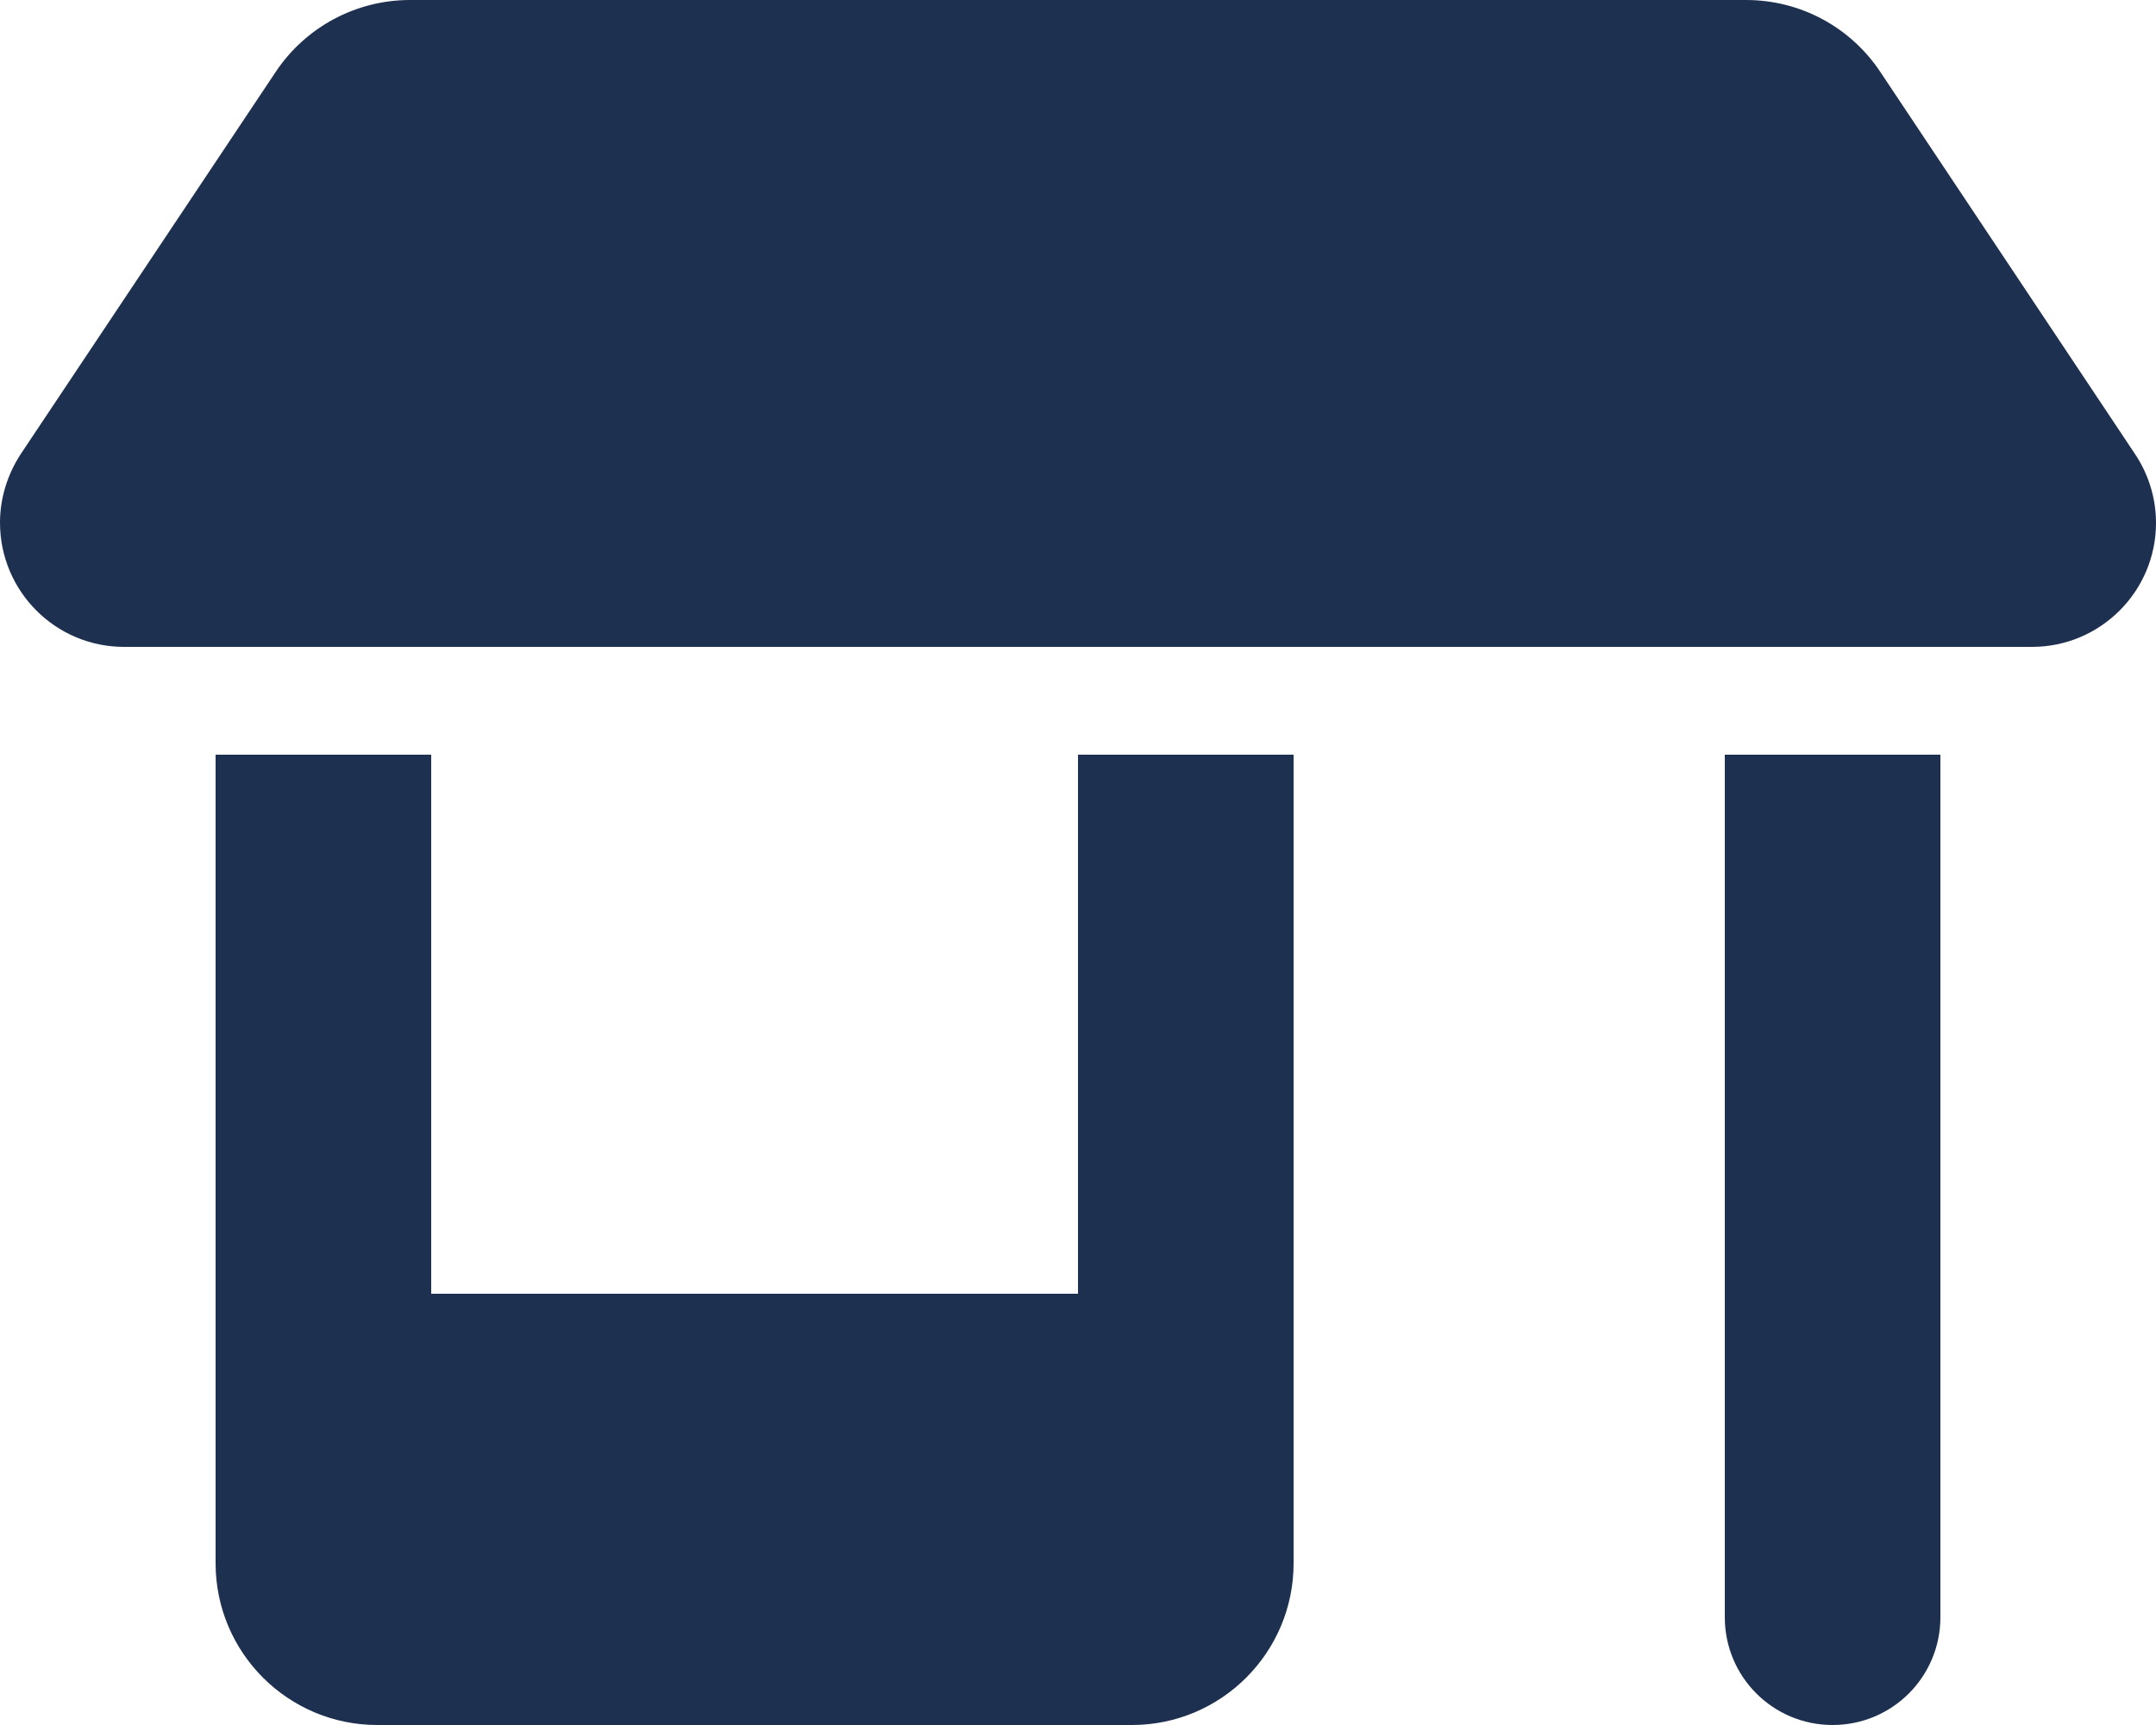
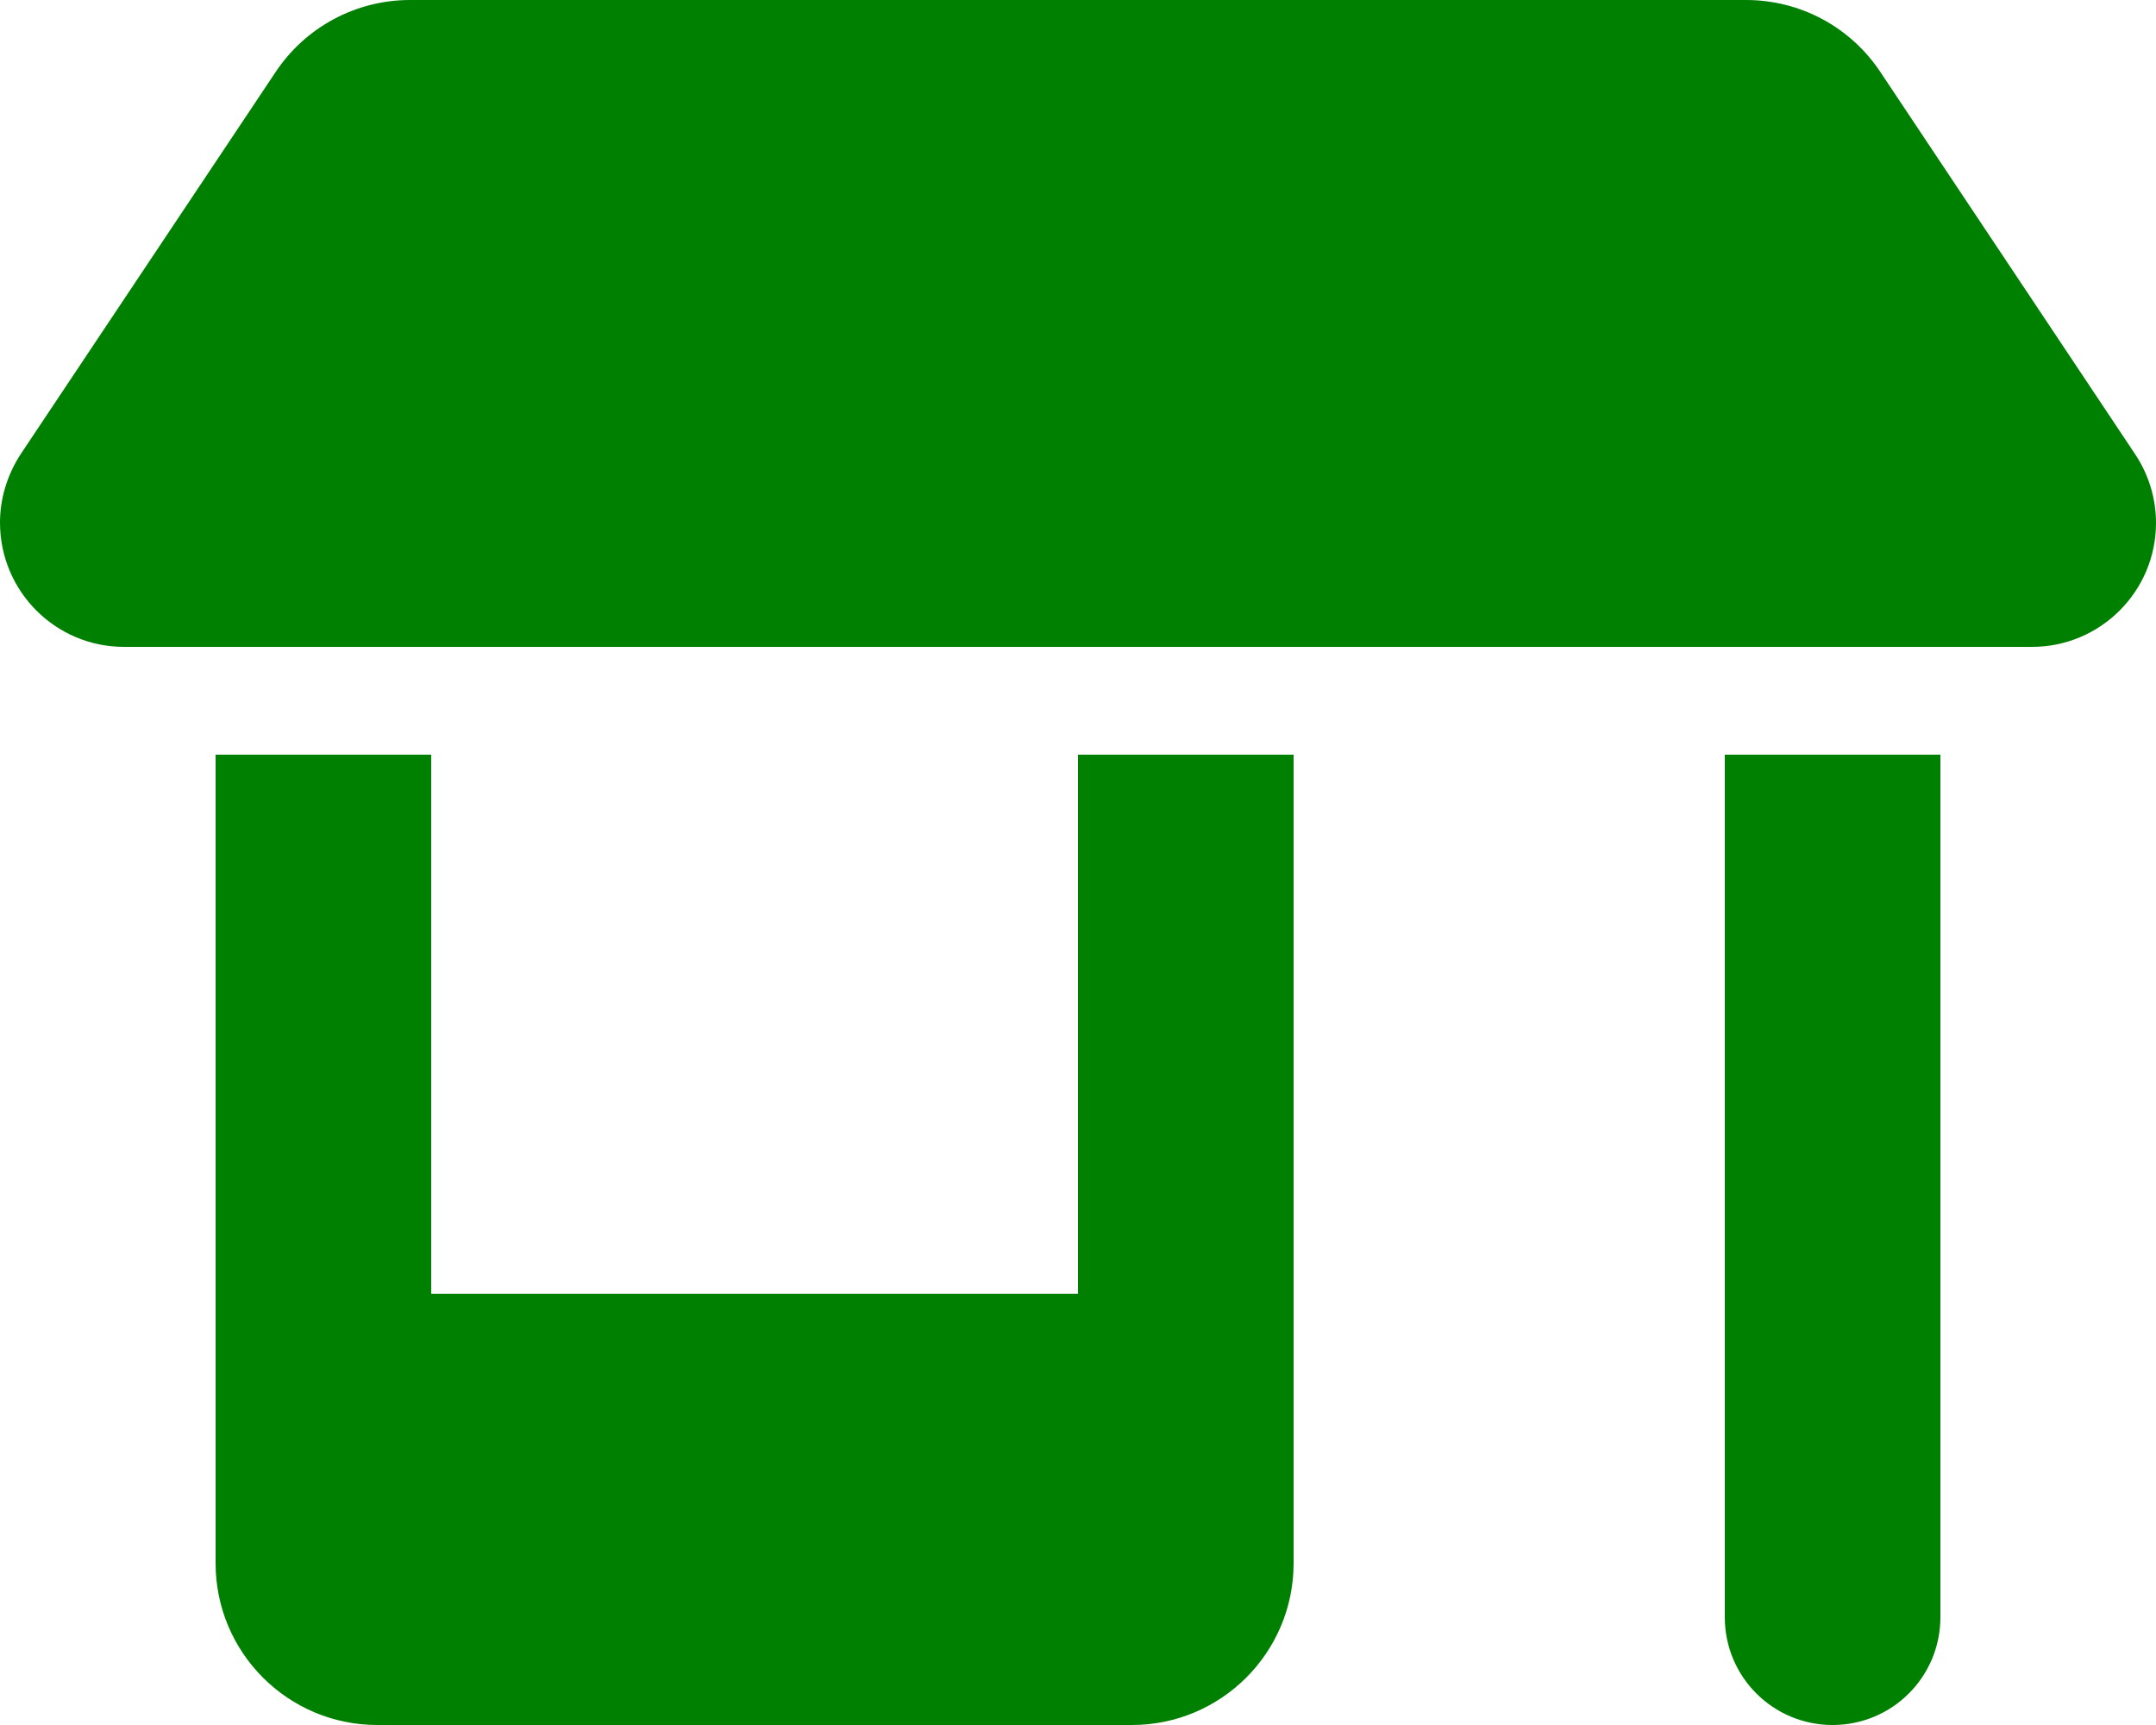
<svg xmlns="http://www.w3.org/2000/svg" height="16" width="20" viewBox="0 0 640 512">
-   <path opacity="1" fill="#1E3050" d="M36.8 192H603.2c20.3 0 36.8-16.5 36.8-36.8c0-7.3-2.2-14.4-6.2-20.4L558.2 21.4C549.3 8 534.4 0 518.3 0H121.7c-16 0-31 8-39.9 21.4L6.2 134.7c-4 6.1-6.2 13.2-6.2 20.4C0 175.5 16.5 192 36.8 192zM64 224V384v80c0 26.5 21.5 48 48 48H336c26.5 0 48-21.5 48-48V384 224H320V384H128V224H64zm448 0V480c0 17.7 14.3 32 32 32s32-14.3 32-32V224H512z" />
+   <path opacity="1" fill="green" d="M36.8 192H603.2c20.3 0 36.8-16.5 36.8-36.8c0-7.3-2.2-14.4-6.2-20.4L558.2 21.4C549.3 8 534.4 0 518.3 0H121.7c-16 0-31 8-39.9 21.4L6.2 134.7c-4 6.1-6.2 13.2-6.2 20.4C0 175.5 16.5 192 36.8 192zM64 224V384v80c0 26.5 21.5 48 48 48H336c26.5 0 48-21.5 48-48V384 224H320V384H128V224H64zm448 0V480c0 17.7 14.3 32 32 32s32-14.3 32-32V224H512z" />
</svg>
